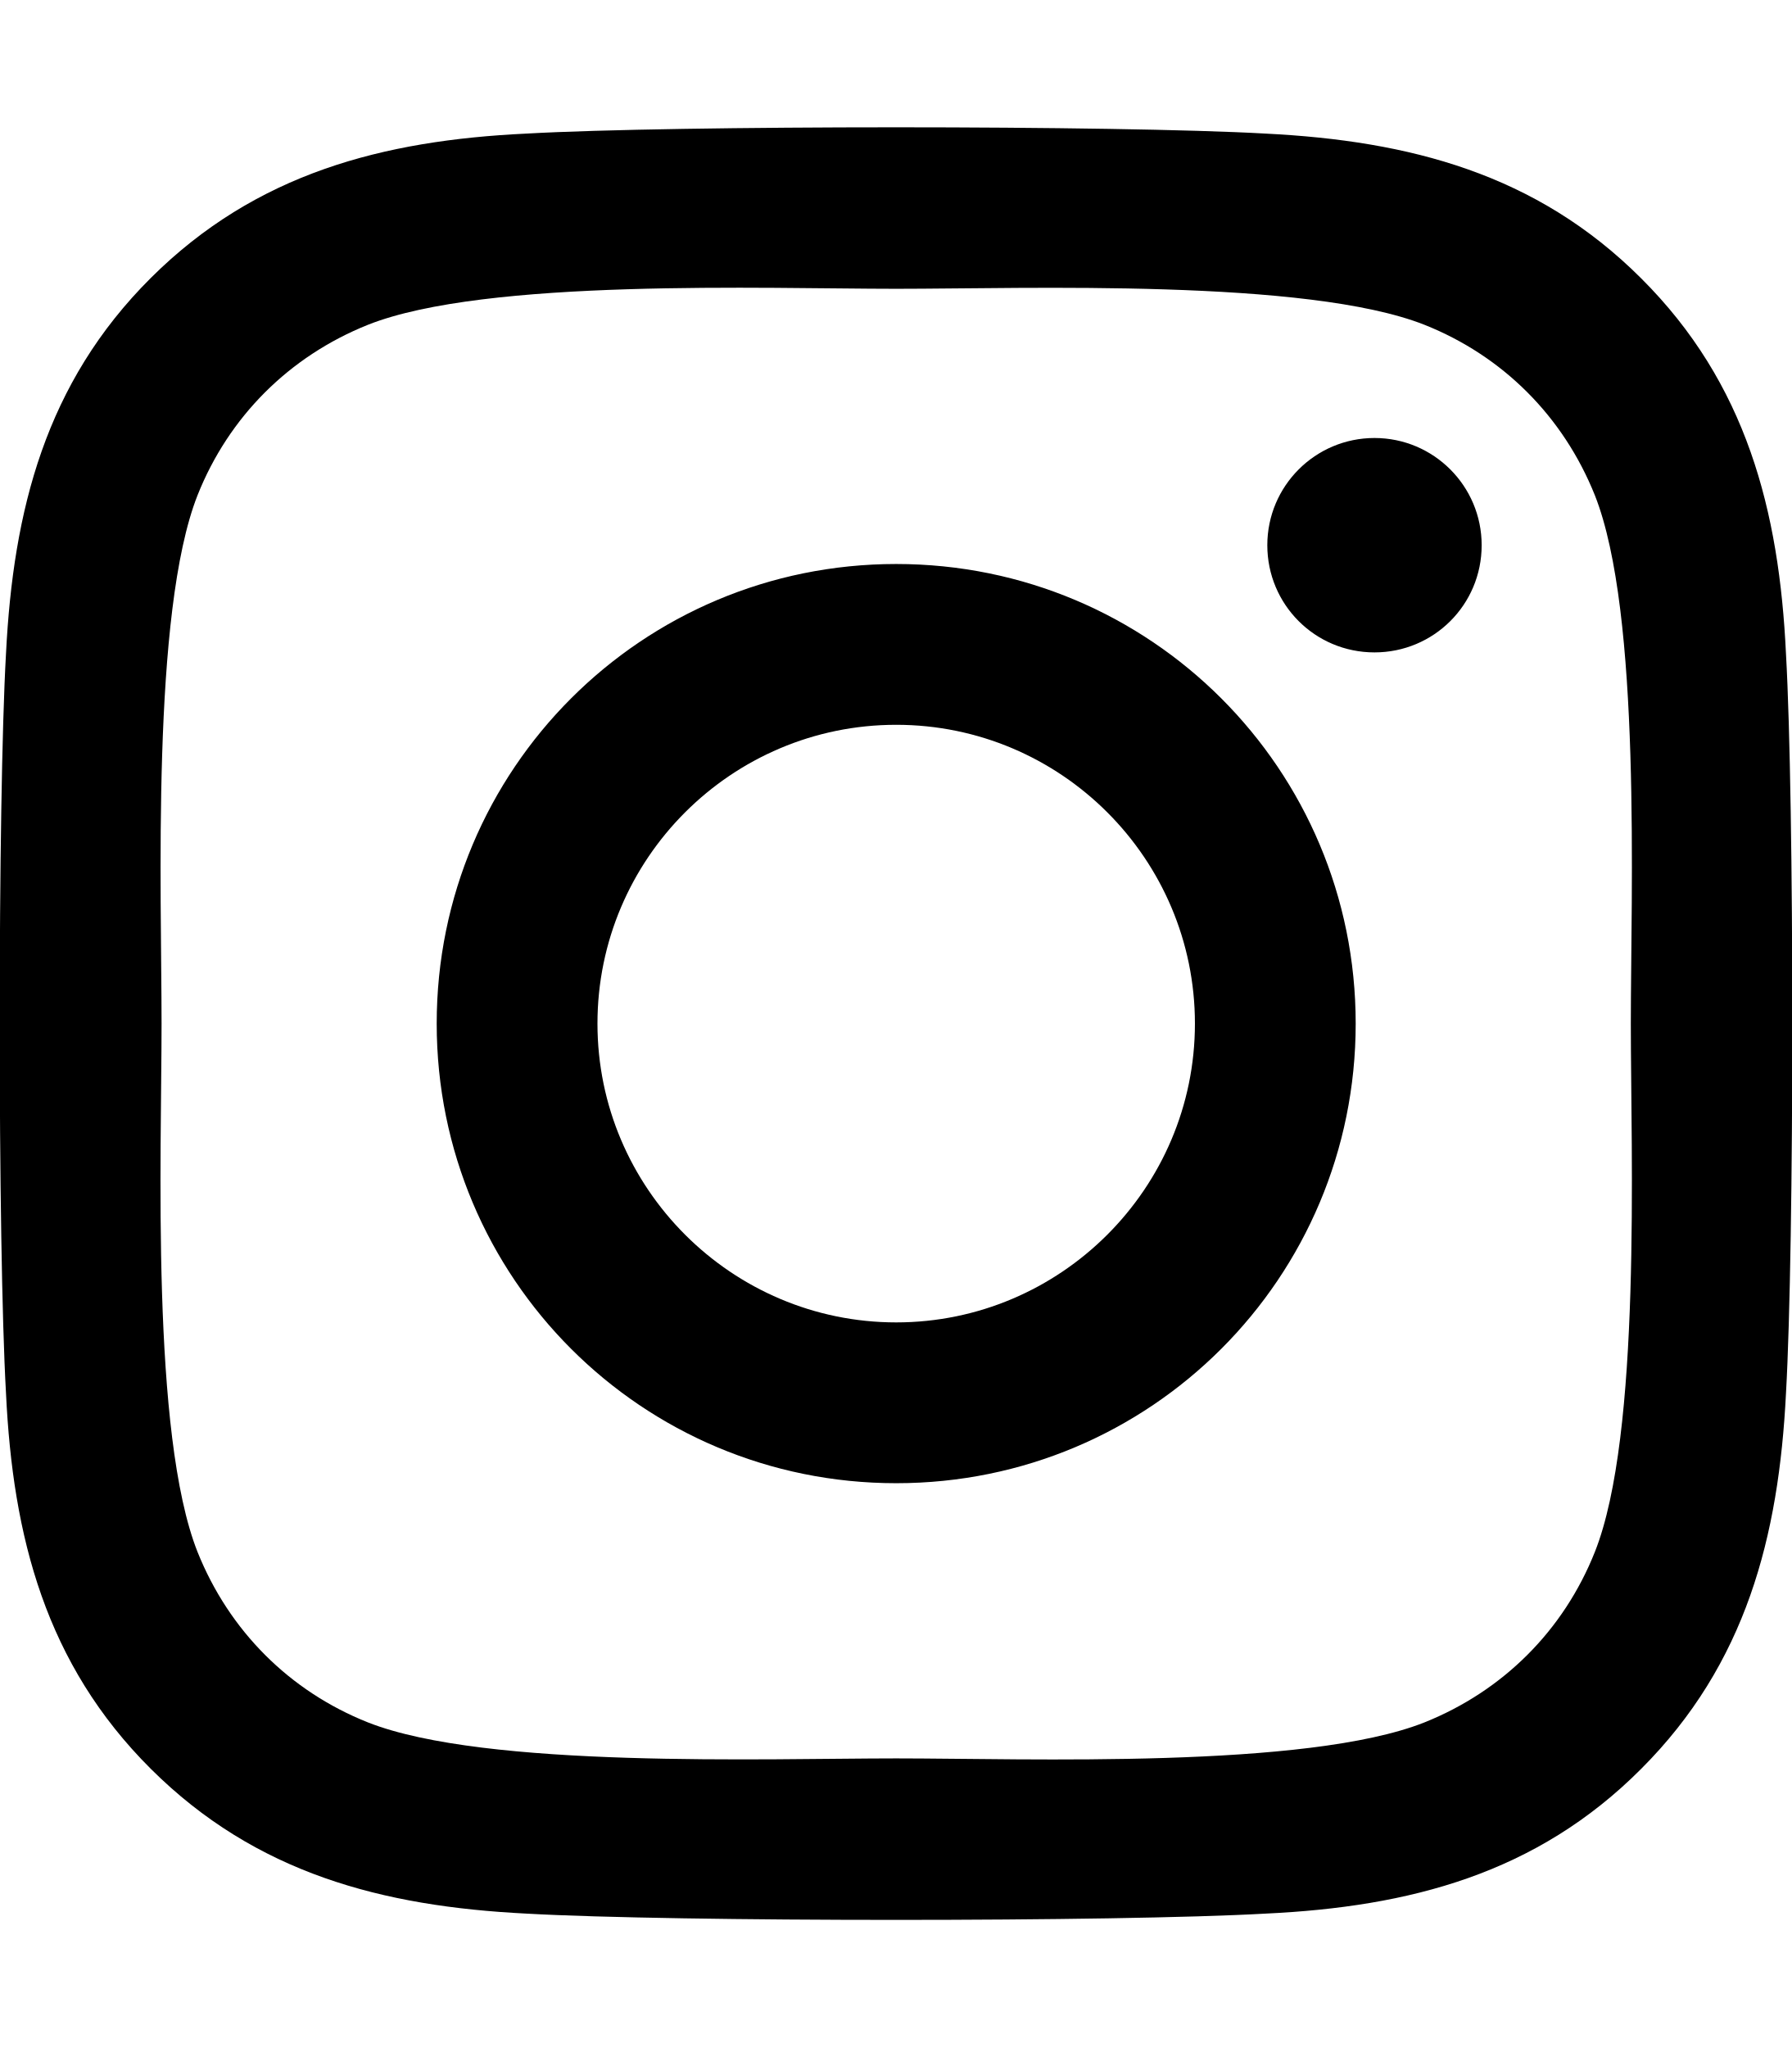
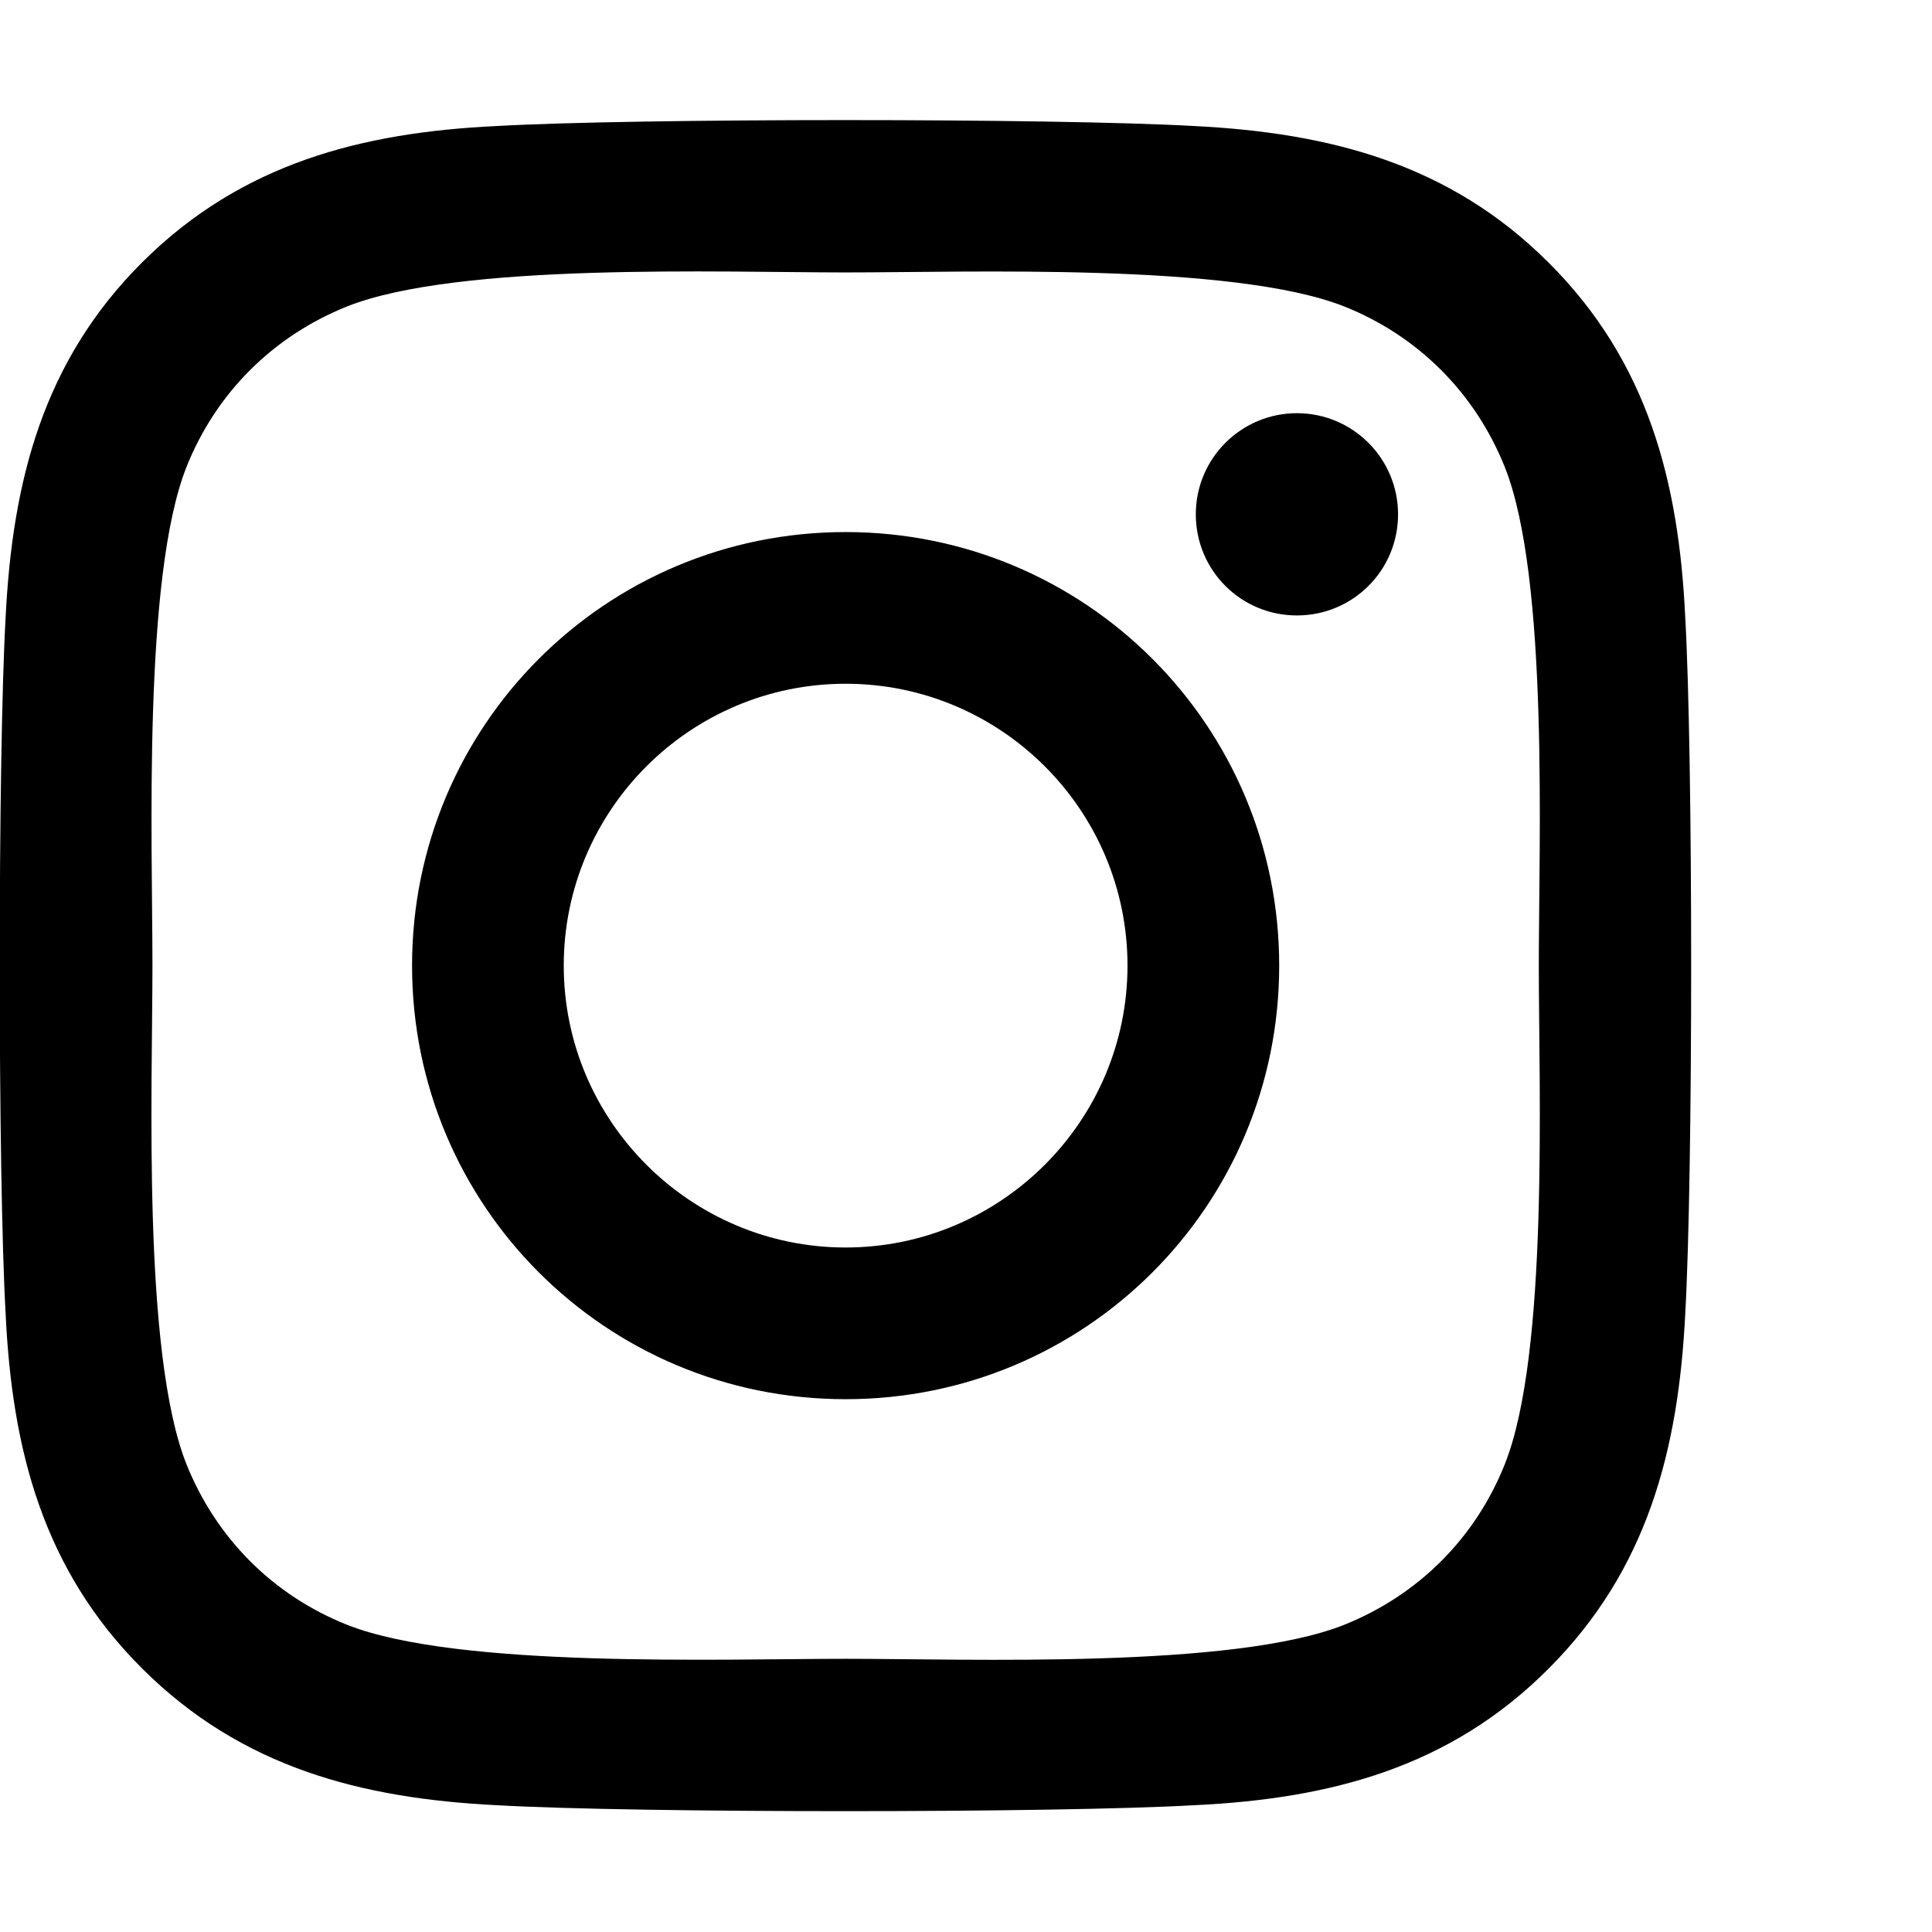
- <svg xmlns="http://www.w3.org/2000/svg" viewBox="0 0 448 512">
+ <svg xmlns="http://www.w3.org/2000/svg" viewBox="0 0 512 512">
  <path d="M224.1 141c-63.6 0-114.9 51.3-114.9 114.9s51.3 114.9 114.9 114.9S339 319.5 339 255.9 287.7 141 224.1 141zm0 189.6c-41.1 0-74.7-33.5-74.7-74.7s33.5-74.7 74.7-74.7 74.7 33.5 74.7 74.7-33.6 74.7-74.7 74.7zm146.4-194.3c0 14.9-12 26.8-26.8 26.8-14.9 0-26.8-12-26.8-26.8s12-26.8 26.8-26.8 26.8 12 26.8 26.8zm76.1 27.2c-1.7-35.9-9.9-67.7-36.2-93.9-26.2-26.2-58-34.4-93.9-36.2-37-2.1-147.9-2.1-184.9 0-35.8 1.7-67.6 9.9-93.9 36.1s-34.4 58-36.2 93.9c-2.1 37-2.1 147.9 0 184.9 1.7 35.9 9.9 67.7 36.2 93.9s58 34.4 93.9 36.2c37 2.1 147.9 2.1 184.9 0 35.9-1.7 67.7-9.9 93.9-36.2 26.2-26.2 34.4-58 36.2-93.9 2.1-37 2.1-147.8 0-184.8zM398.8 388c-7.8 19.6-22.9 34.7-42.6 42.6-29.5 11.7-99.5 9-132.1 9s-102.7 2.6-132.1-9c-19.6-7.8-34.7-22.9-42.6-42.6-11.7-29.5-9-99.5-9-132.1s-2.6-102.7 9-132.1c7.8-19.6 22.9-34.7 42.6-42.6 29.5-11.7 99.5-9 132.1-9s102.7-2.6 132.1 9c19.6 7.8 34.7 22.9 42.6 42.6 11.7 29.5 9 99.5 9 132.1s2.7 102.7-9 132.1z" />
</svg>
